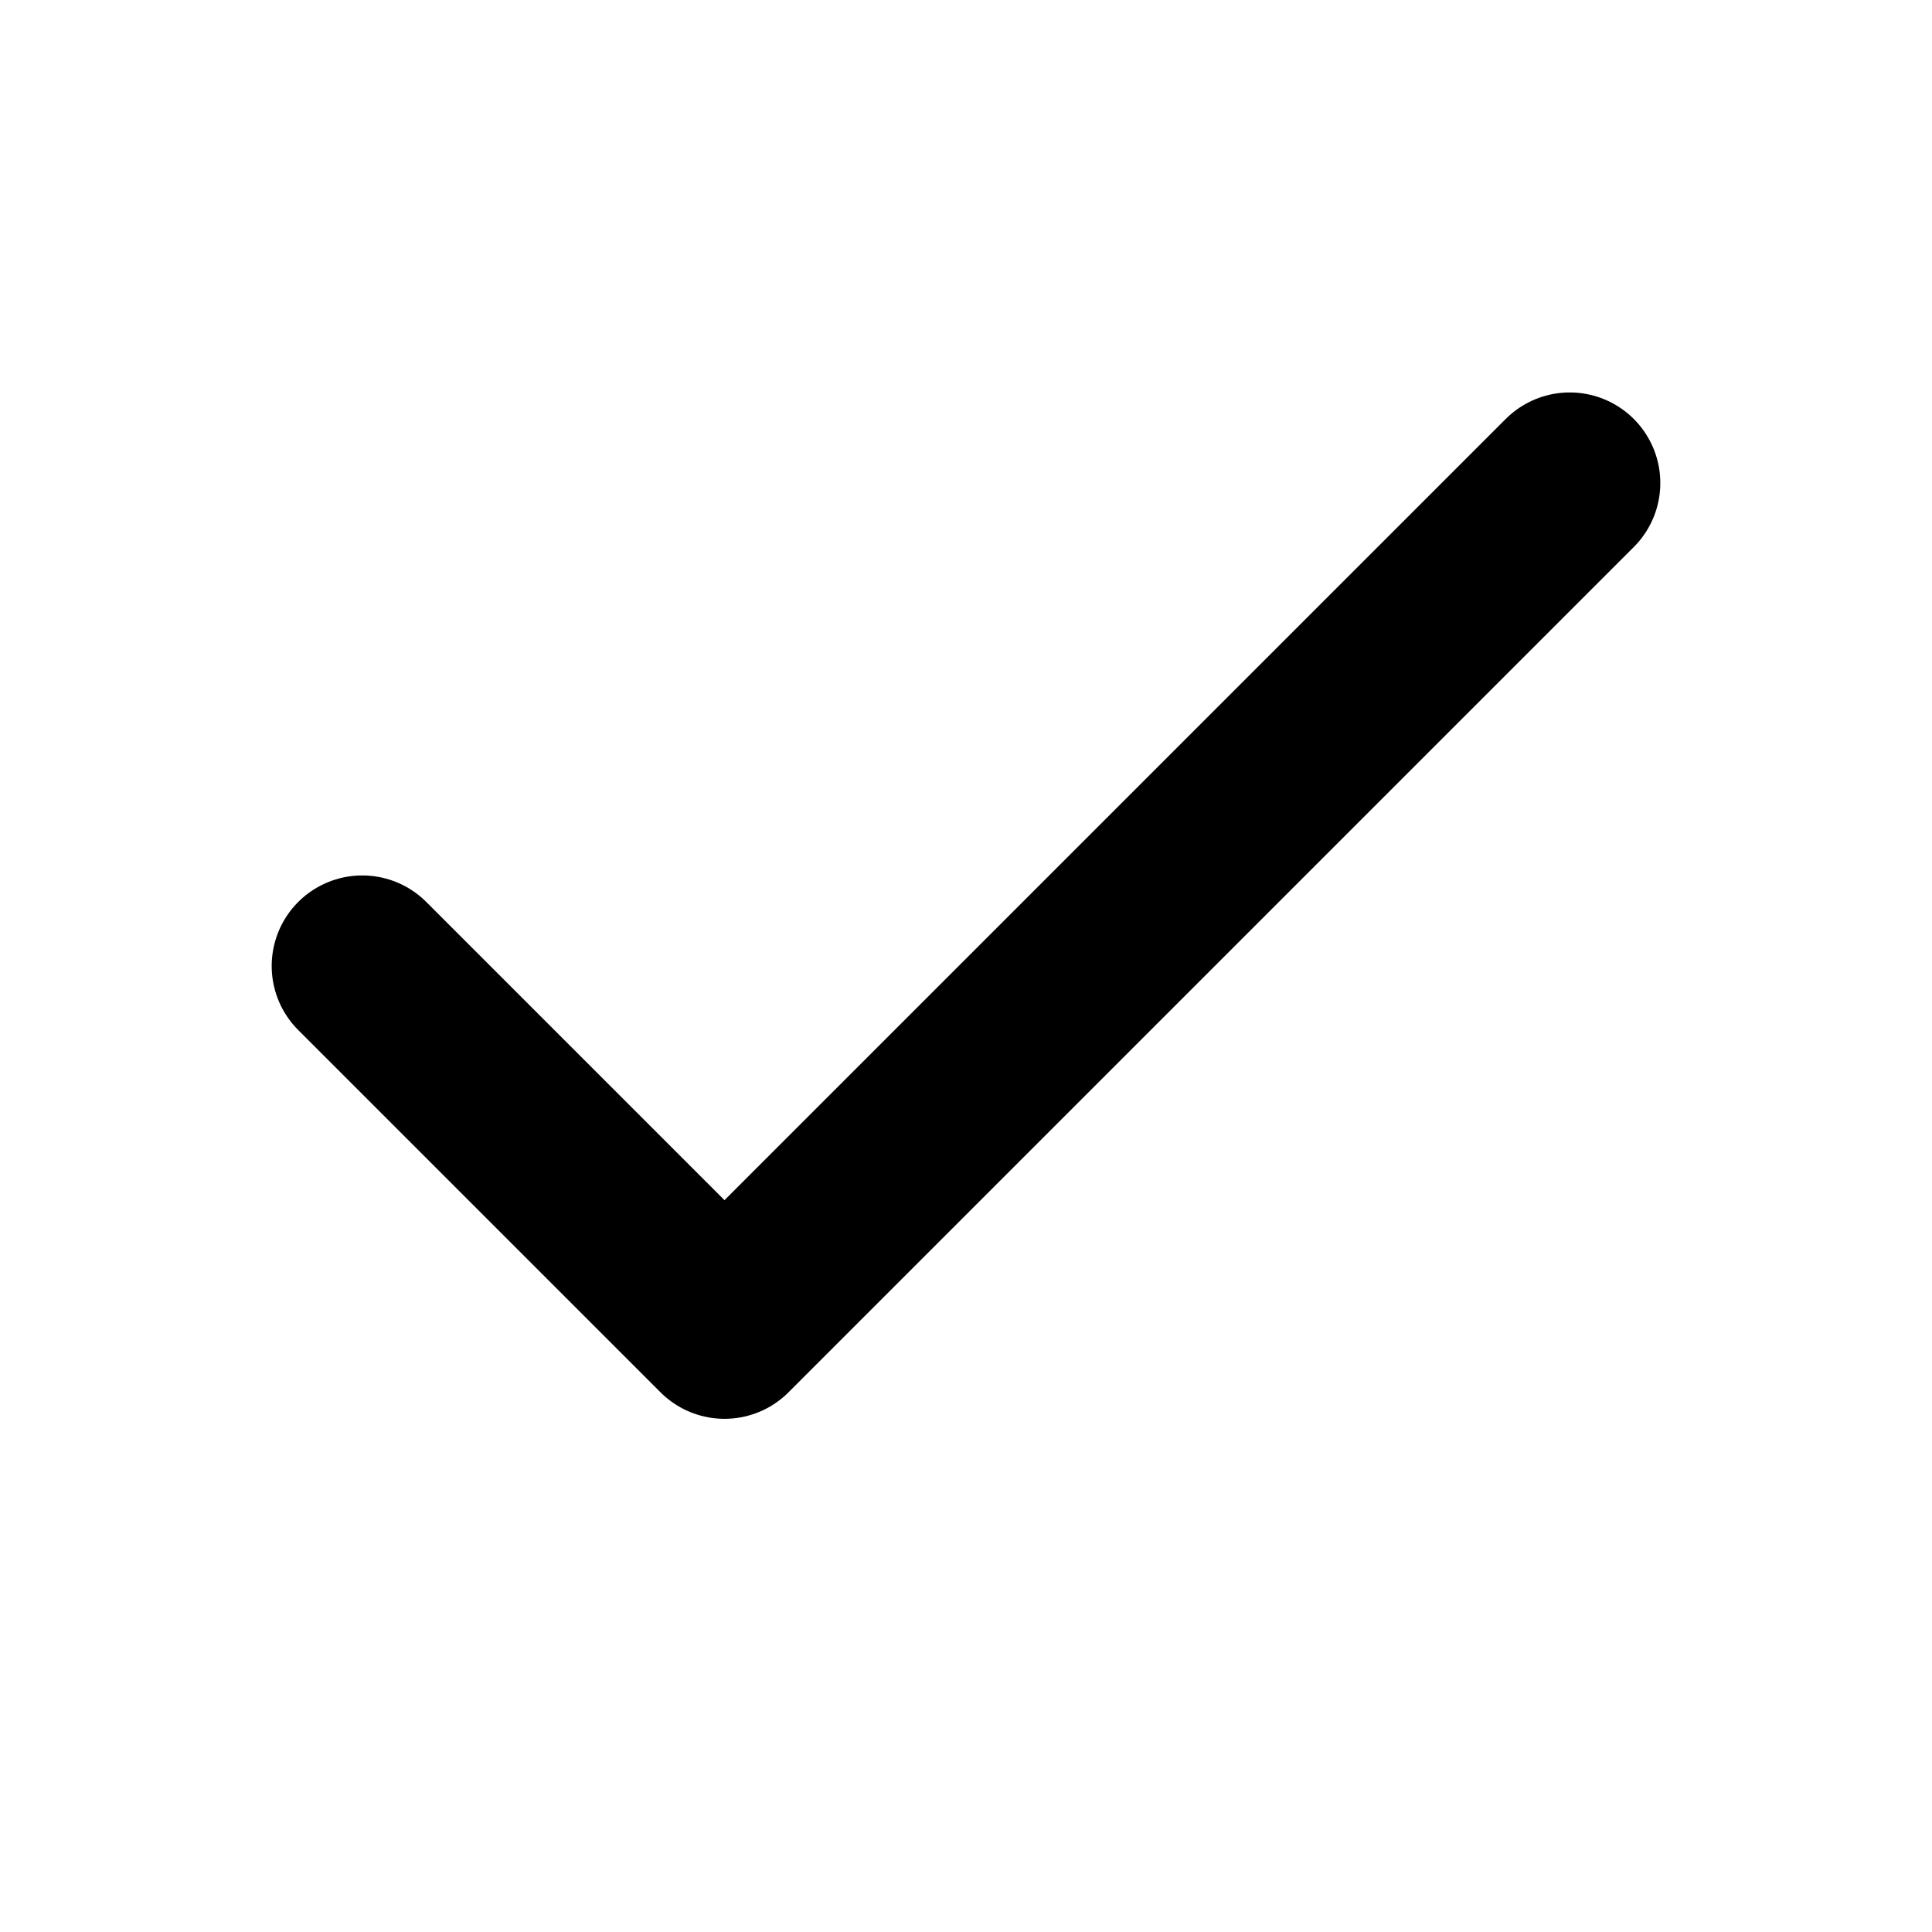
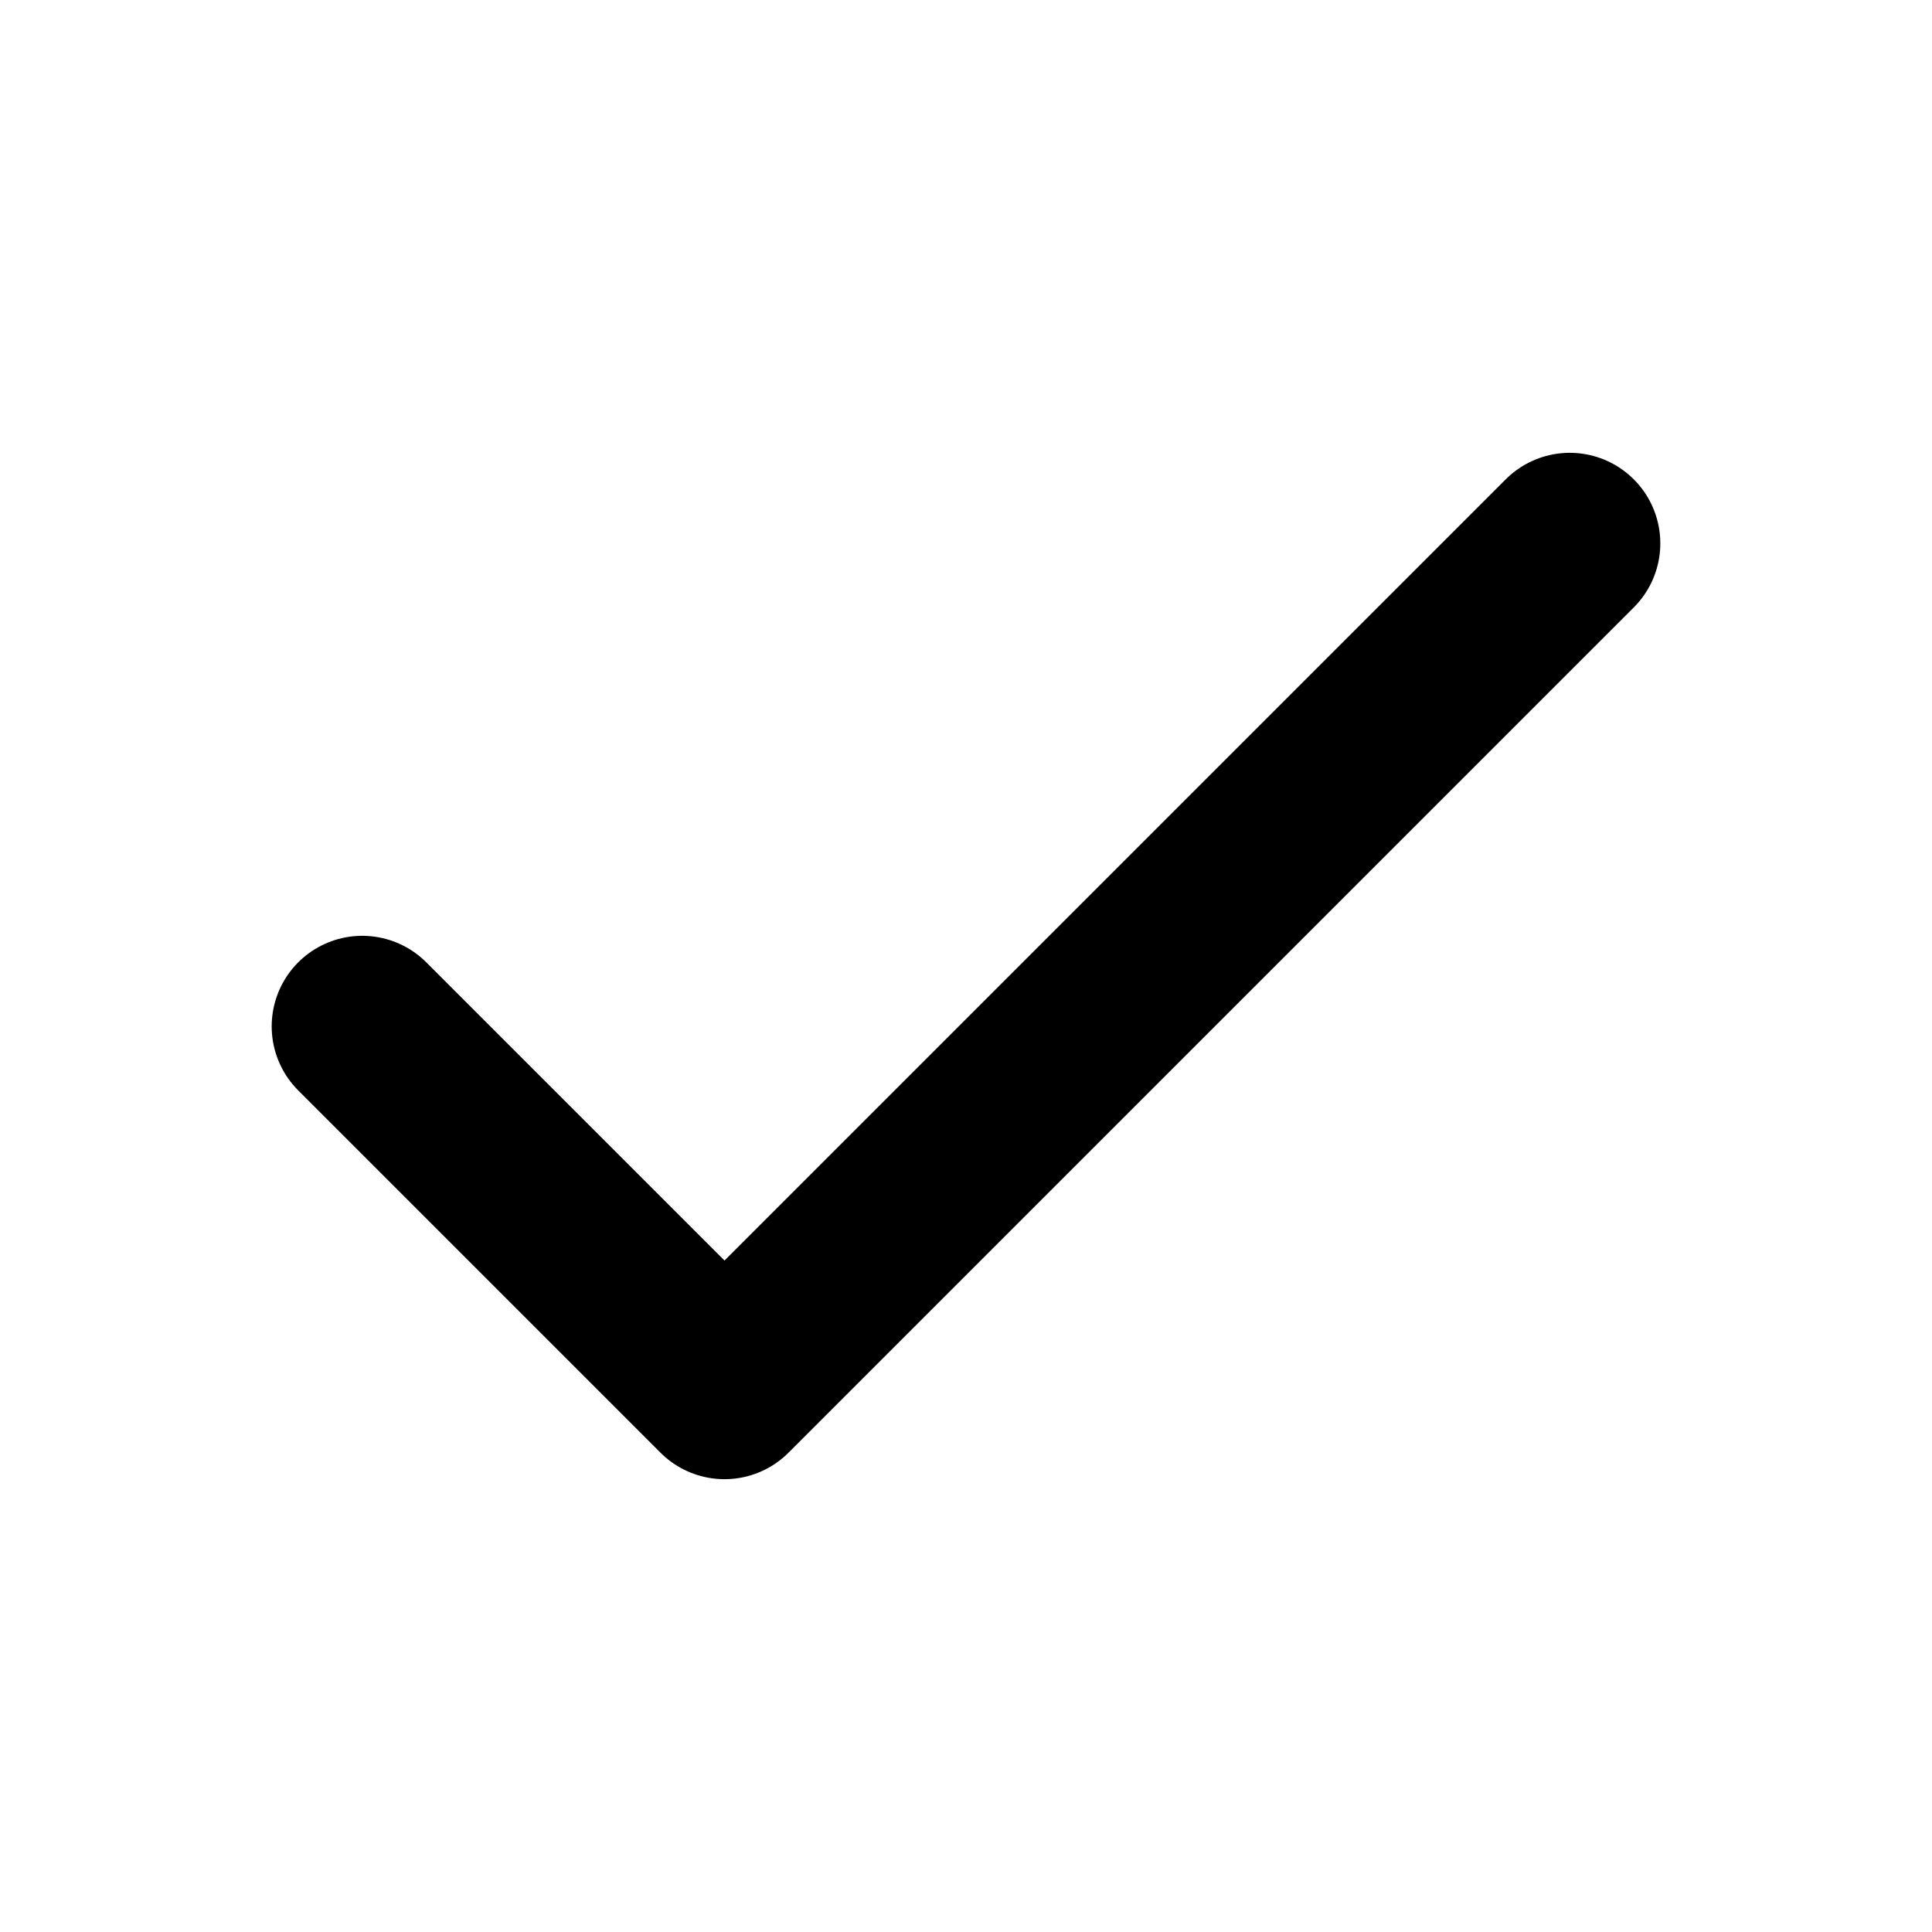
- <svg xmlns="http://www.w3.org/2000/svg" data-hand-cut="true" viewBox="0 0 16 16" fill="none" stroke="currentColor" stroke-width="1.5" stroke-linecap="round" stroke-linejoin="round">
-   <path d="M3 8L6 11L13 4" />
+ <svg xmlns="http://www.w3.org/2000/svg" viewBox="0 0 16 16" fill="none" stroke="currentColor" stroke-width="1.5" stroke-linecap="round" stroke-linejoin="round">
+   <path d="M3 8.5L6 11.5L13 4.5" />
</svg>
